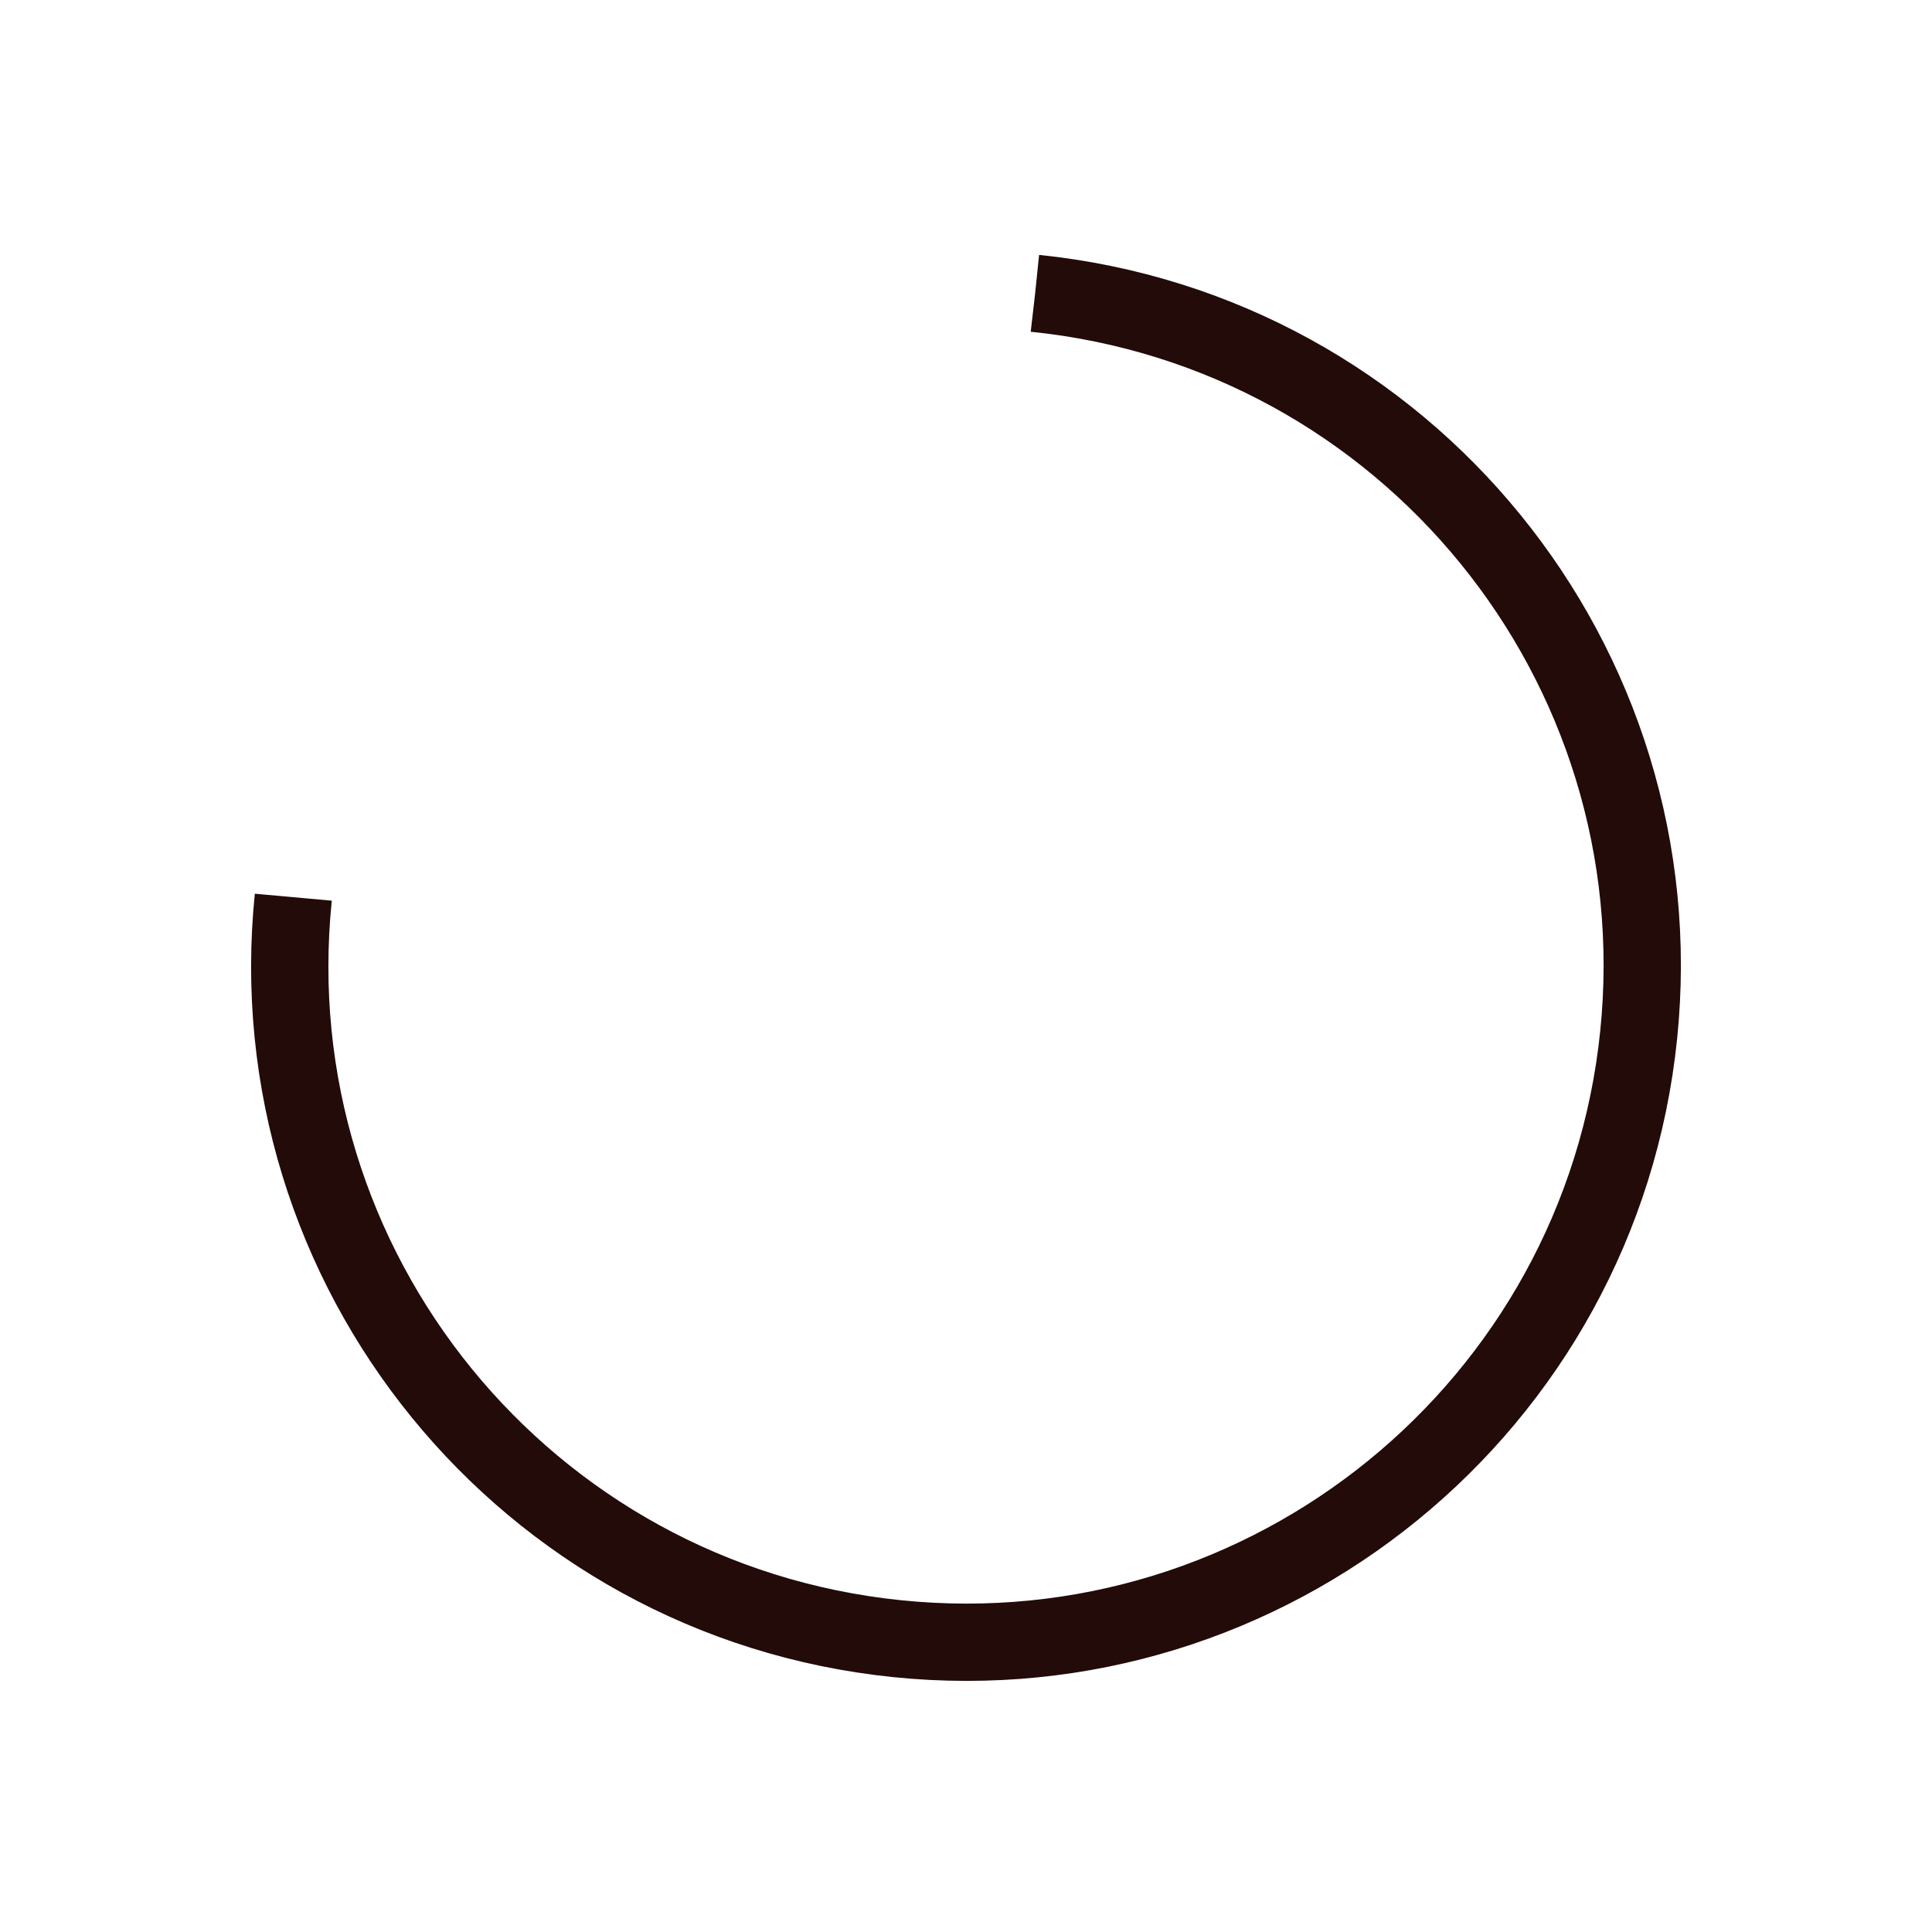
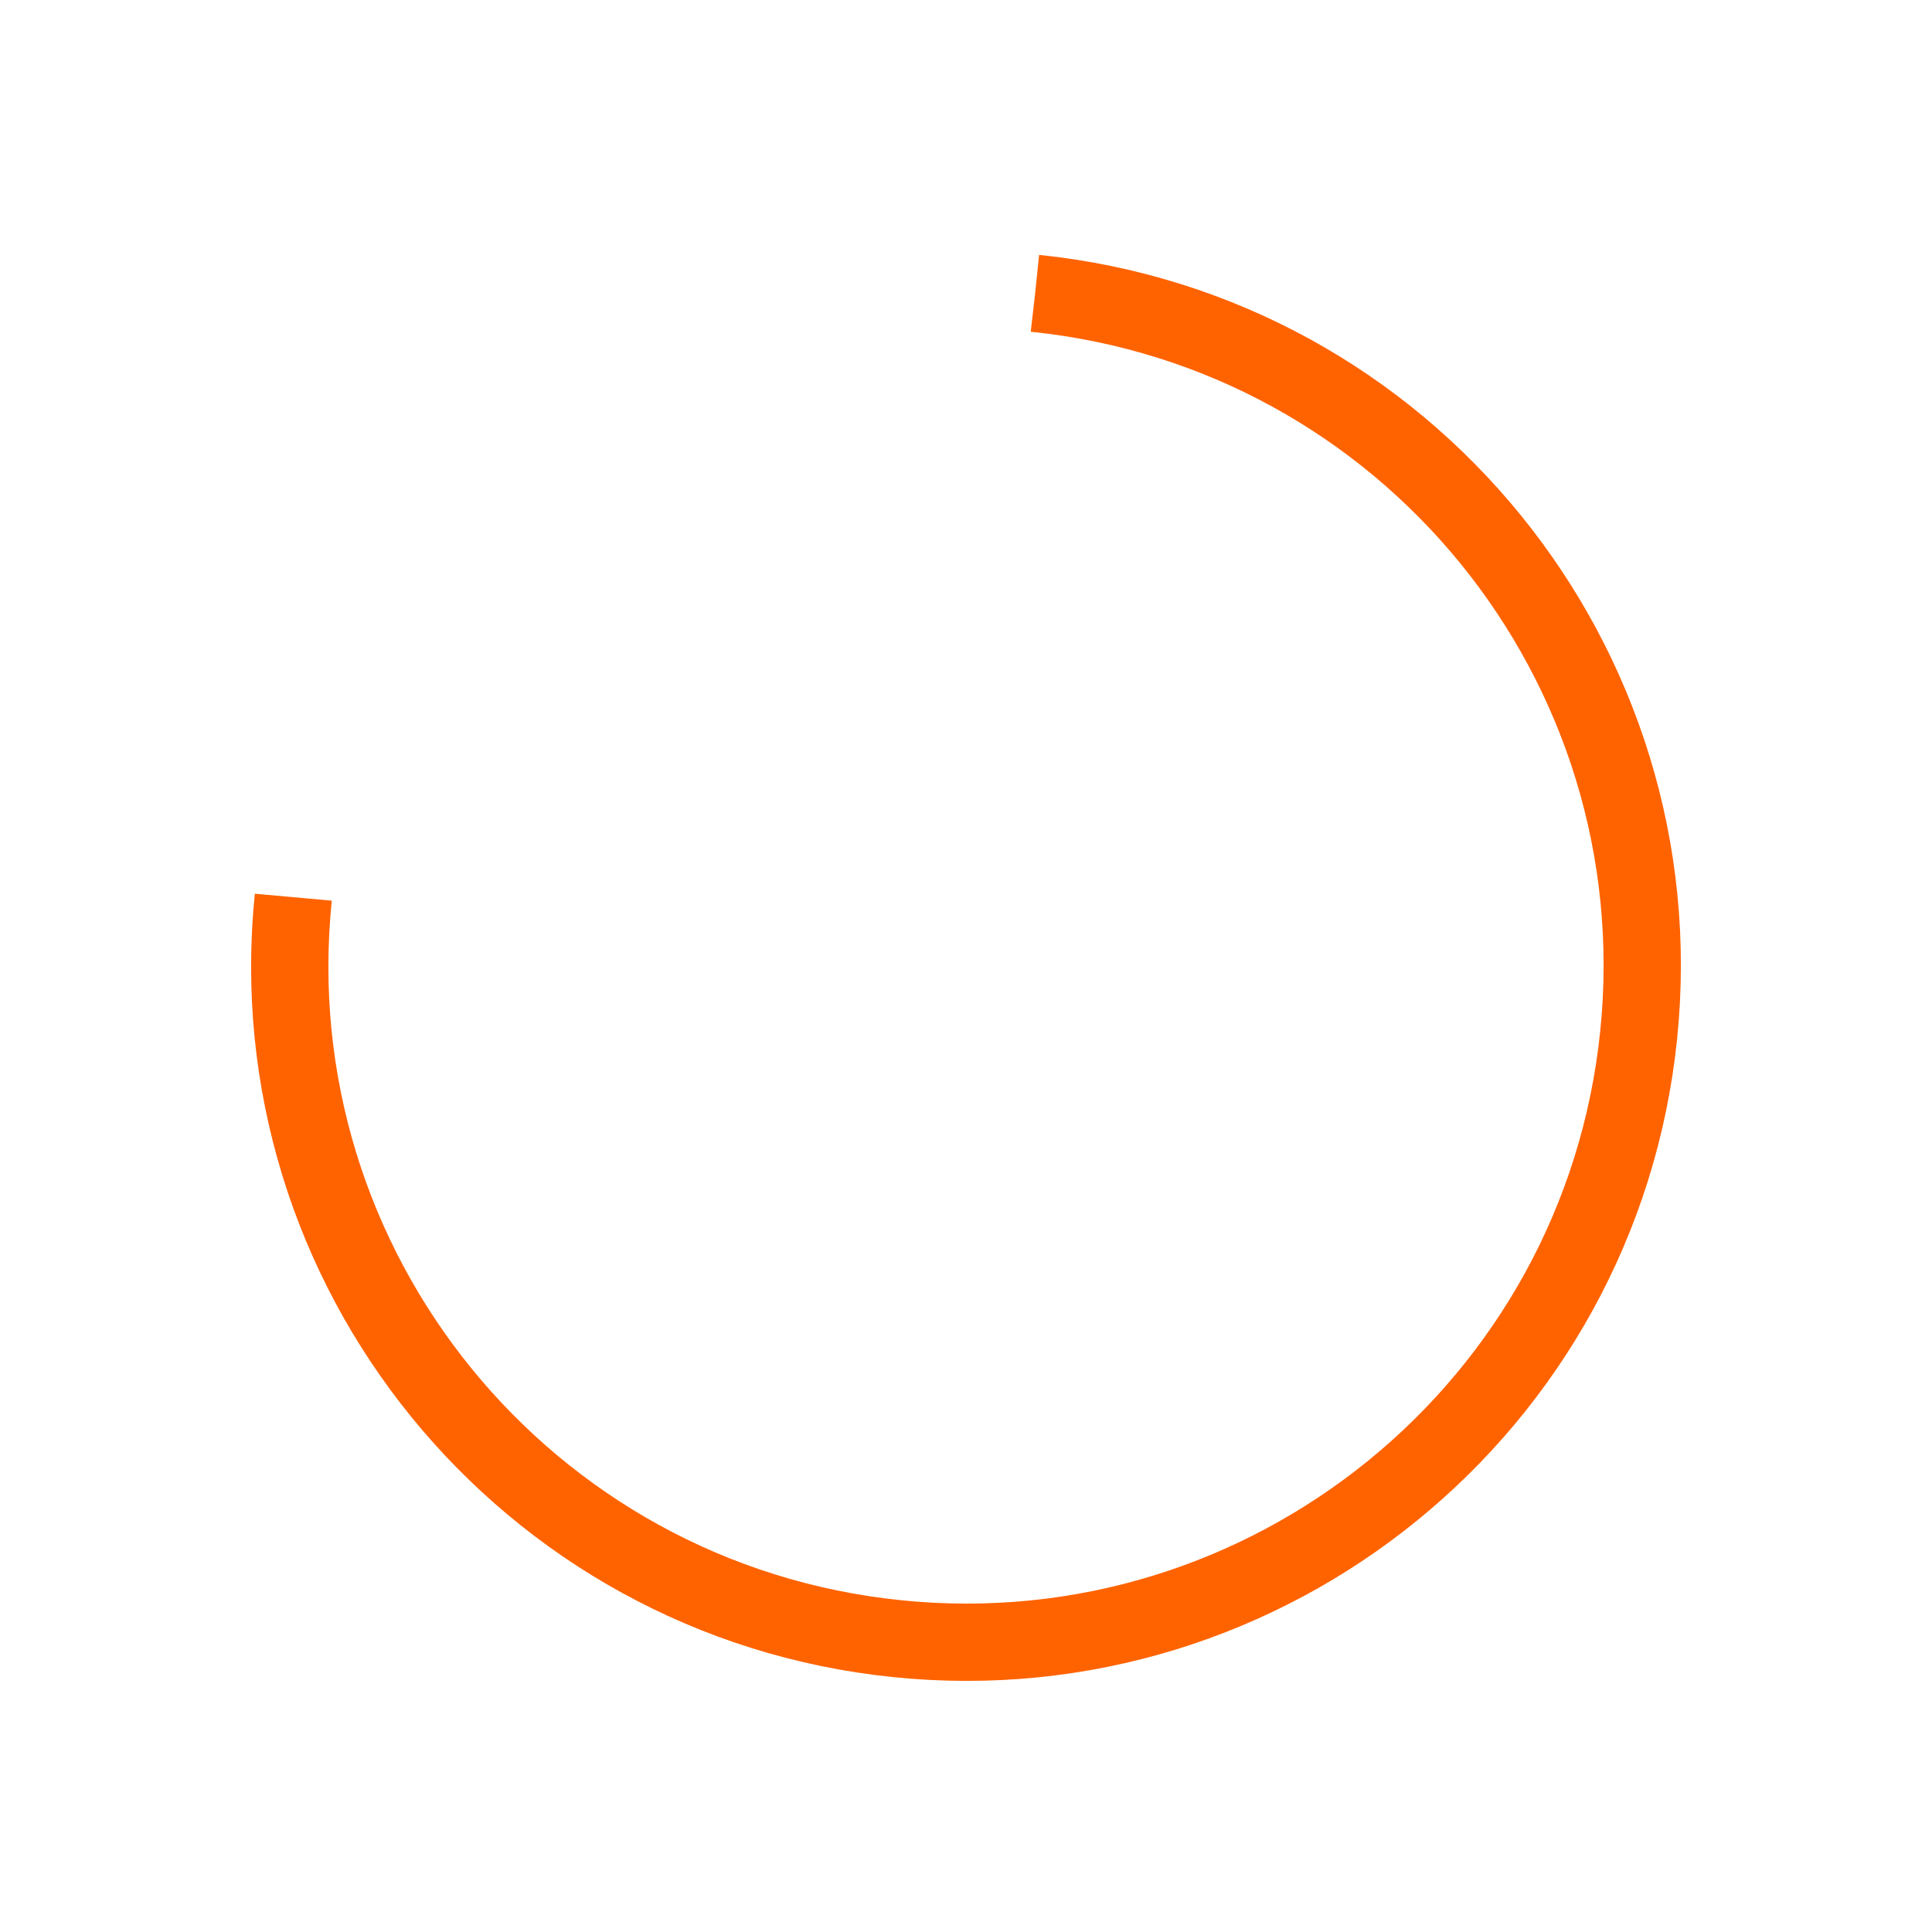
- <svg xmlns="http://www.w3.org/2000/svg" style="margin: auto; background: rgb(241, 242, 243); display: block;" width="211px" height="211px" viewBox="0 0 100 100" preserveAspectRatio="xMidYMid">
-   <circle cx="50" cy="50" fill="none" stroke="#220b09" stroke-width="4" r="35" stroke-dasharray="164.934 56.978" transform="rotate(275.869 50 50)">
+ <svg xmlns="http://www.w3.org/2000/svg" style="margin: auto; display: block;" width="211px" height="211px" viewBox="0 0 100 100" preserveAspectRatio="xMidYMid">
+   <circle cx="50" cy="50" fill="none" stroke="#ff6300" stroke-width="4" r="35" stroke-dasharray="164.934 56.978" transform="rotate(275.869 50 50)">
    <animateTransform attributeName="transform" type="rotate" repeatCount="indefinite" dur="1s" values="0 50 50;360 50 50" keyTimes="0;1" />
  </circle>
</svg>
